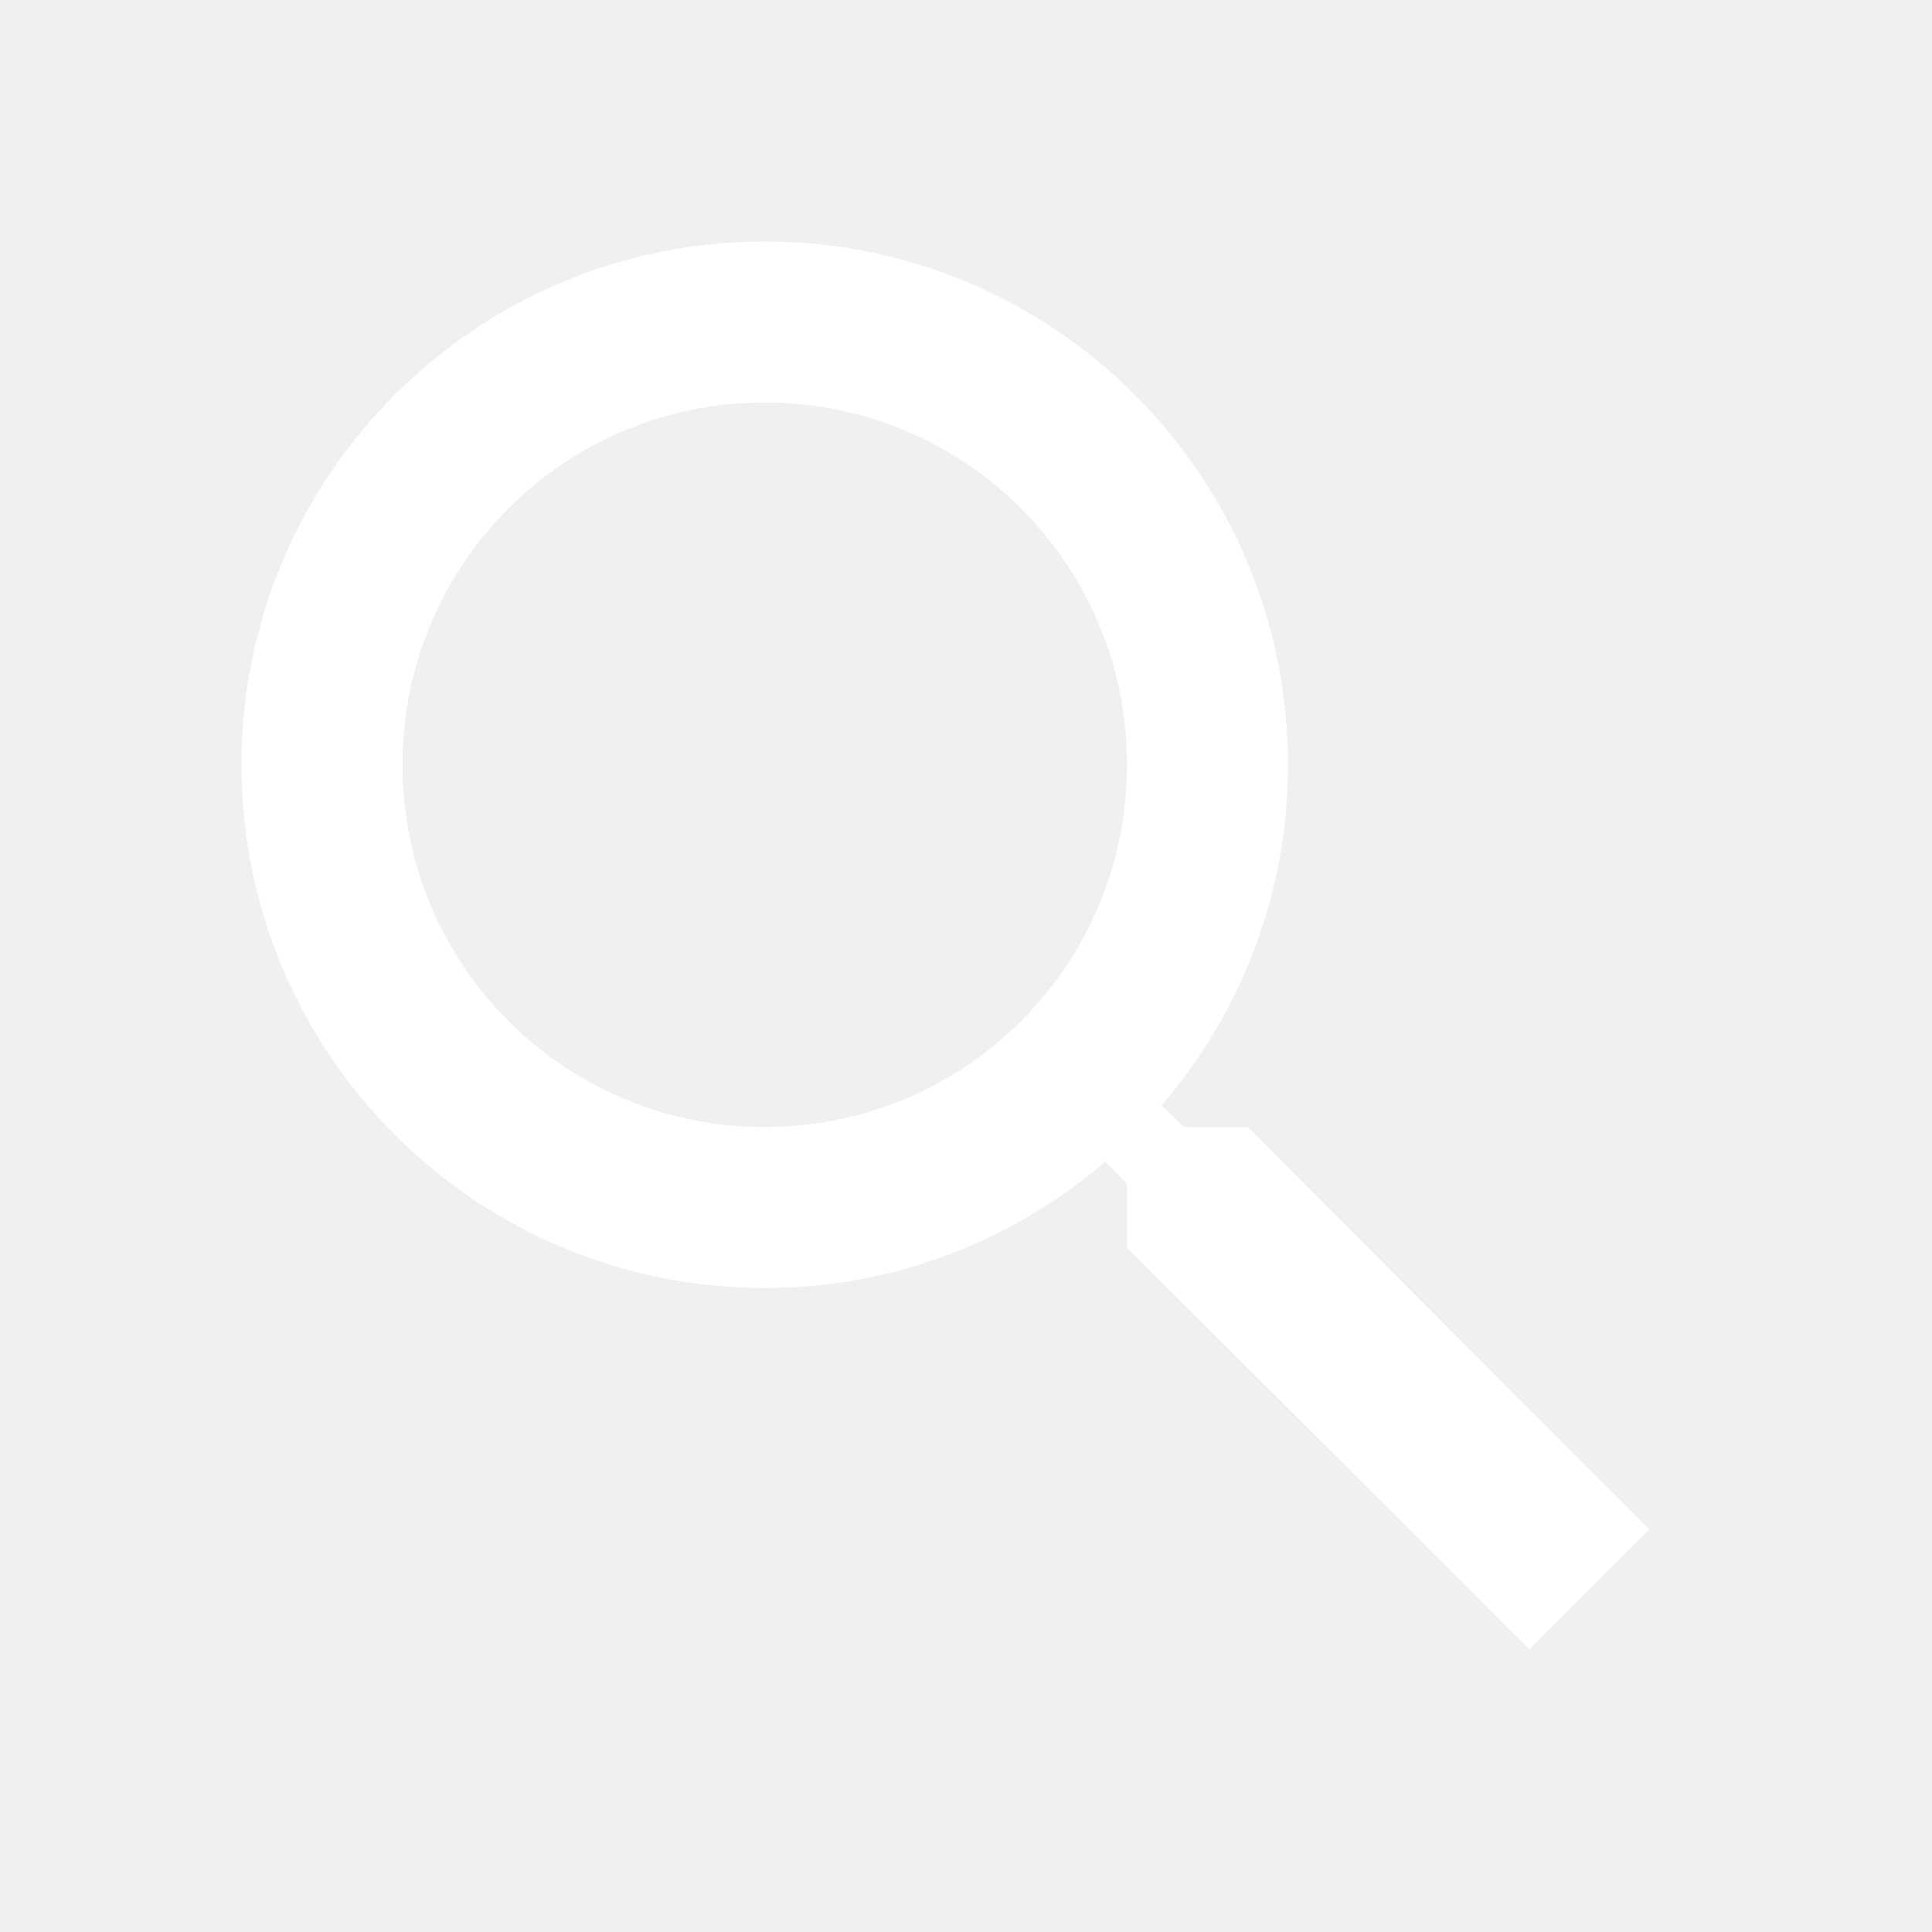
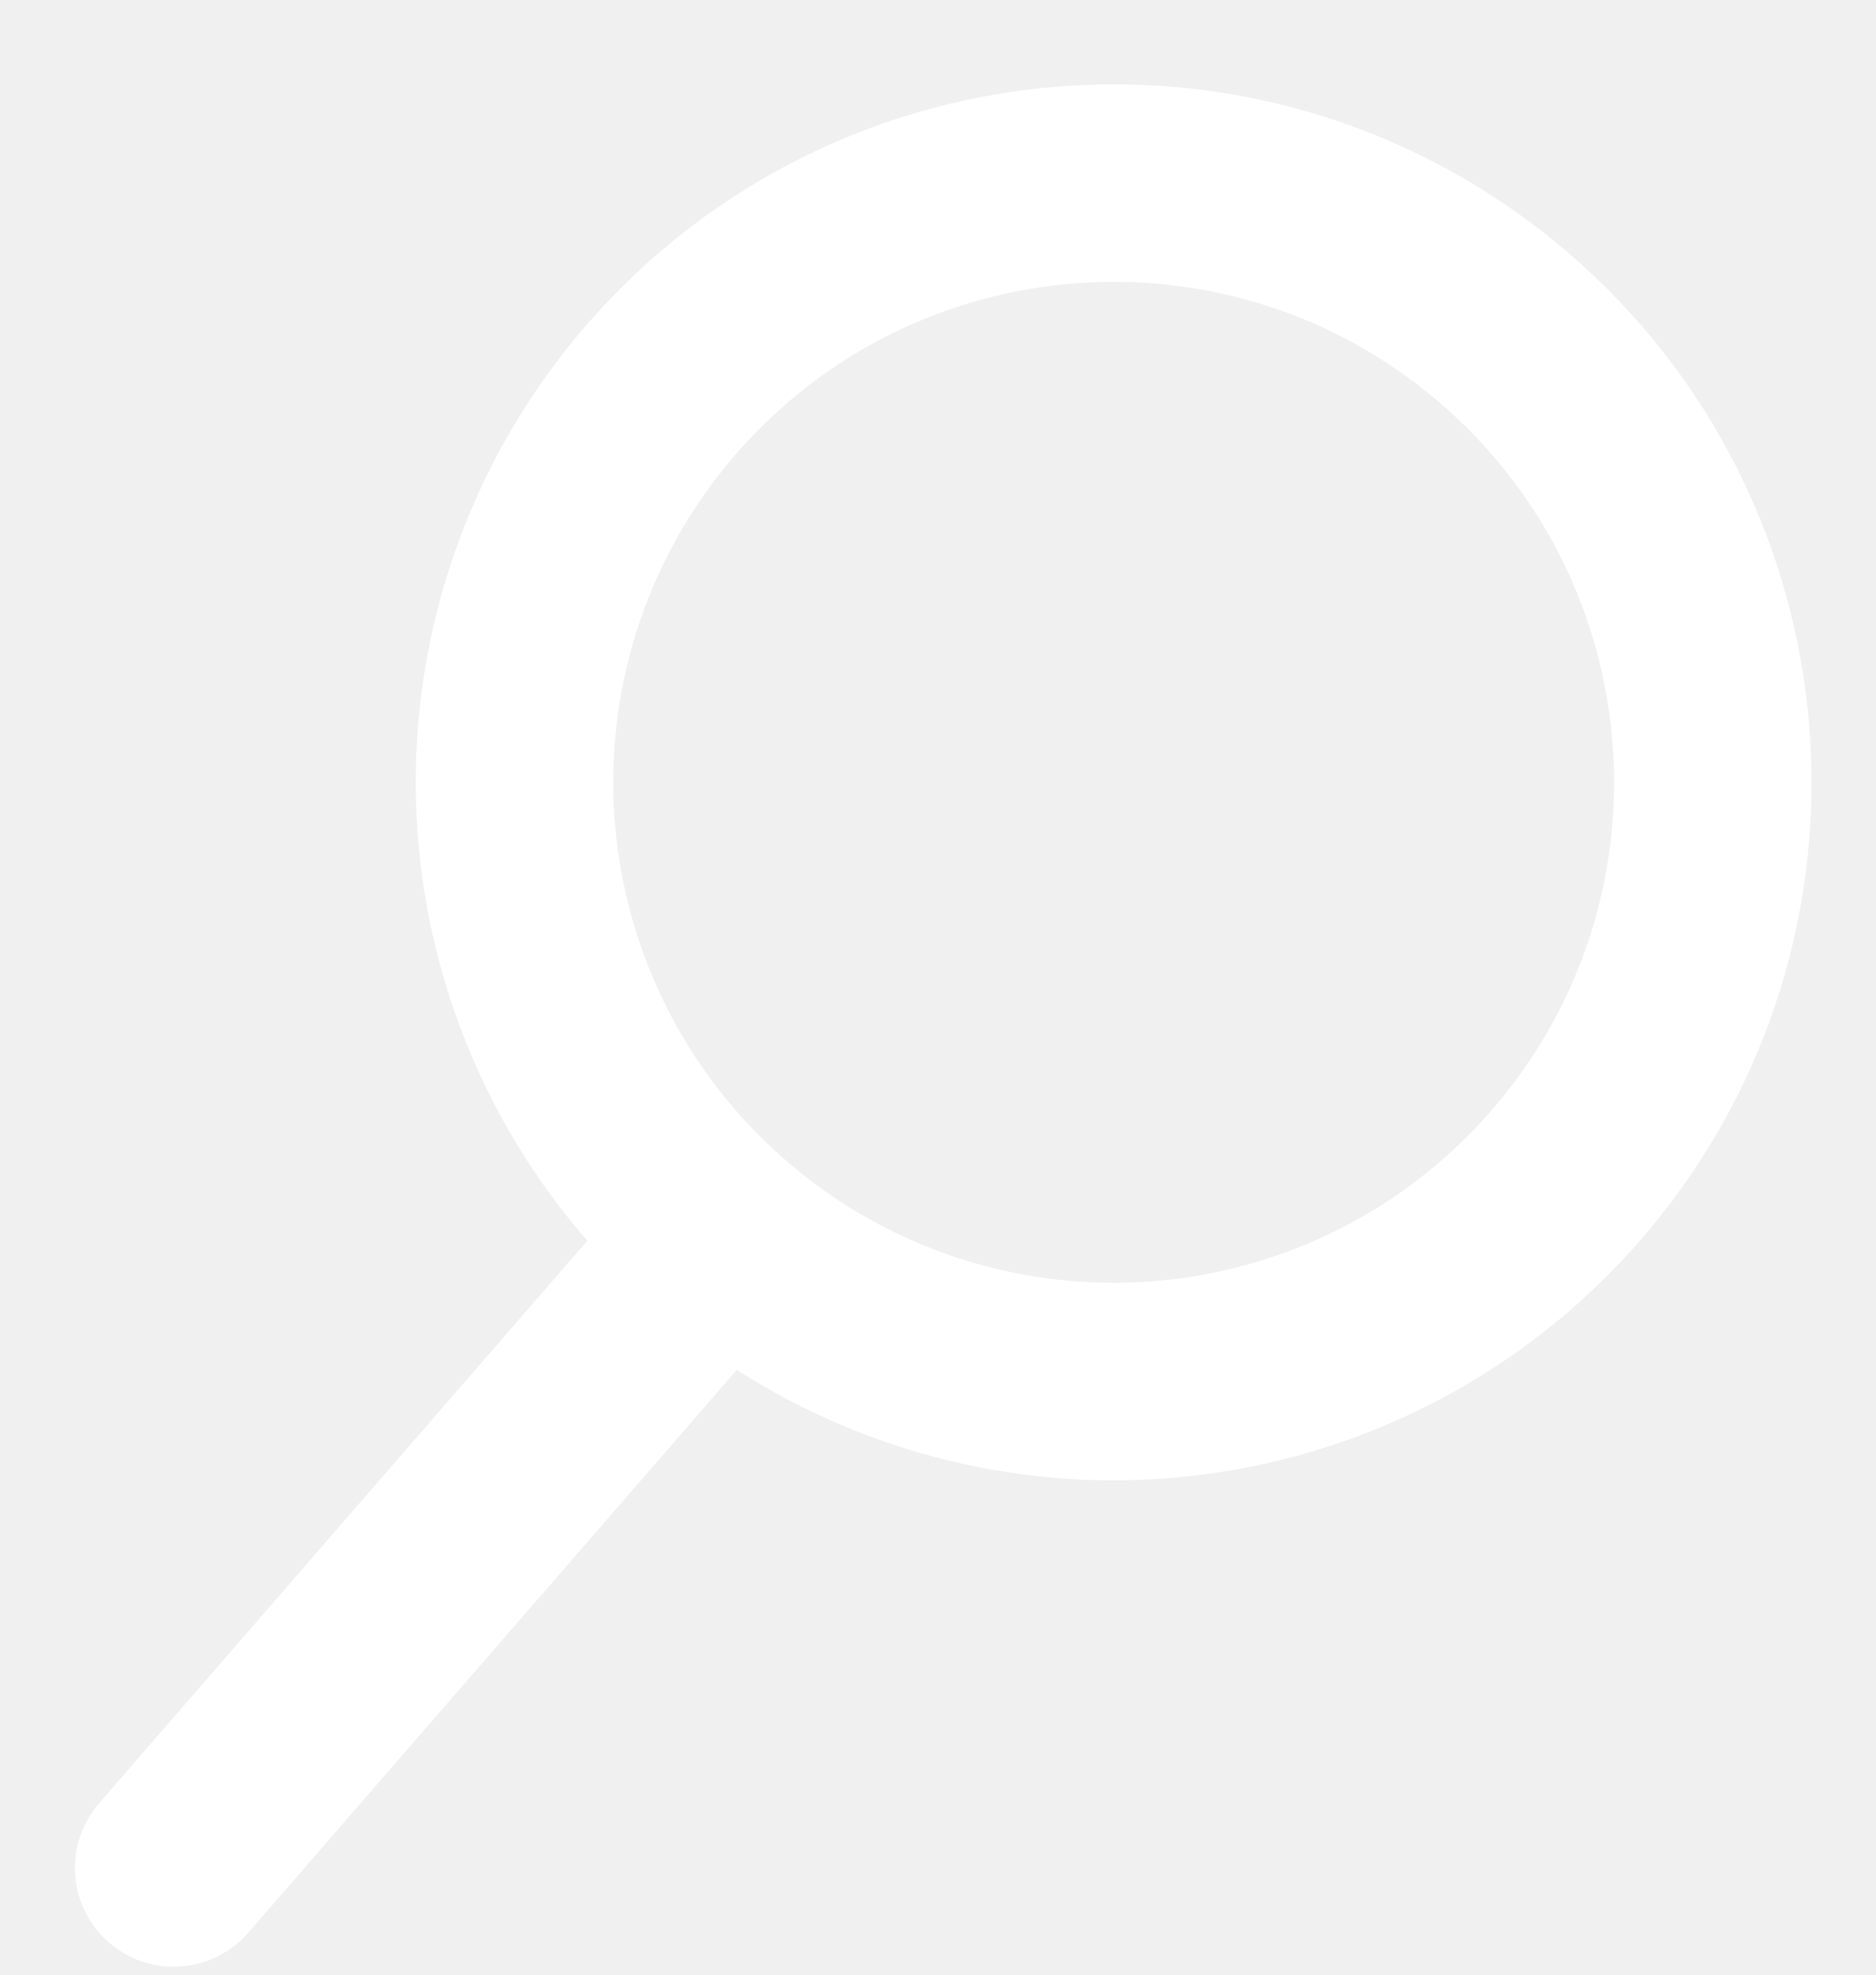
- <svg xmlns="http://www.w3.org/2000/svg" height="48" viewBox="0 0 24 24" width="48">
-   <path d="M0 0h24v24H0V0z" fill="none" />
-   <path d="M15.5 14h-.79l-.28-.27A6.471 6.471 0 0016 9.5 6.5 6.5 0 109.5 16c1.61 0 3.09-.59 4.23-1.57l.27.28v.79l5 4.99L20.49 19l-4.99-5zm-6 0C7.01 14 5 11.99 5 9.5S7.01 5 9.5 5 14 7.01 14 9.5 11.99 14 9.5 14z" fill="#fff" />
+ <svg xmlns="http://www.w3.org/2000/svg" width="19" height="20" viewBox="0 0 19 20" fill="none">
+   <path d="m7 12.879-5.241 6.037" stroke="#fff" stroke-width="2" stroke-linecap="round" />
+   <path d="M15.928 11.822a6.068 6.068 0 1 1-9.23-7.879 6.068 6.068 0 0 1 9.23 7.879Z" stroke="#fff" stroke-width="2" />
</svg>
